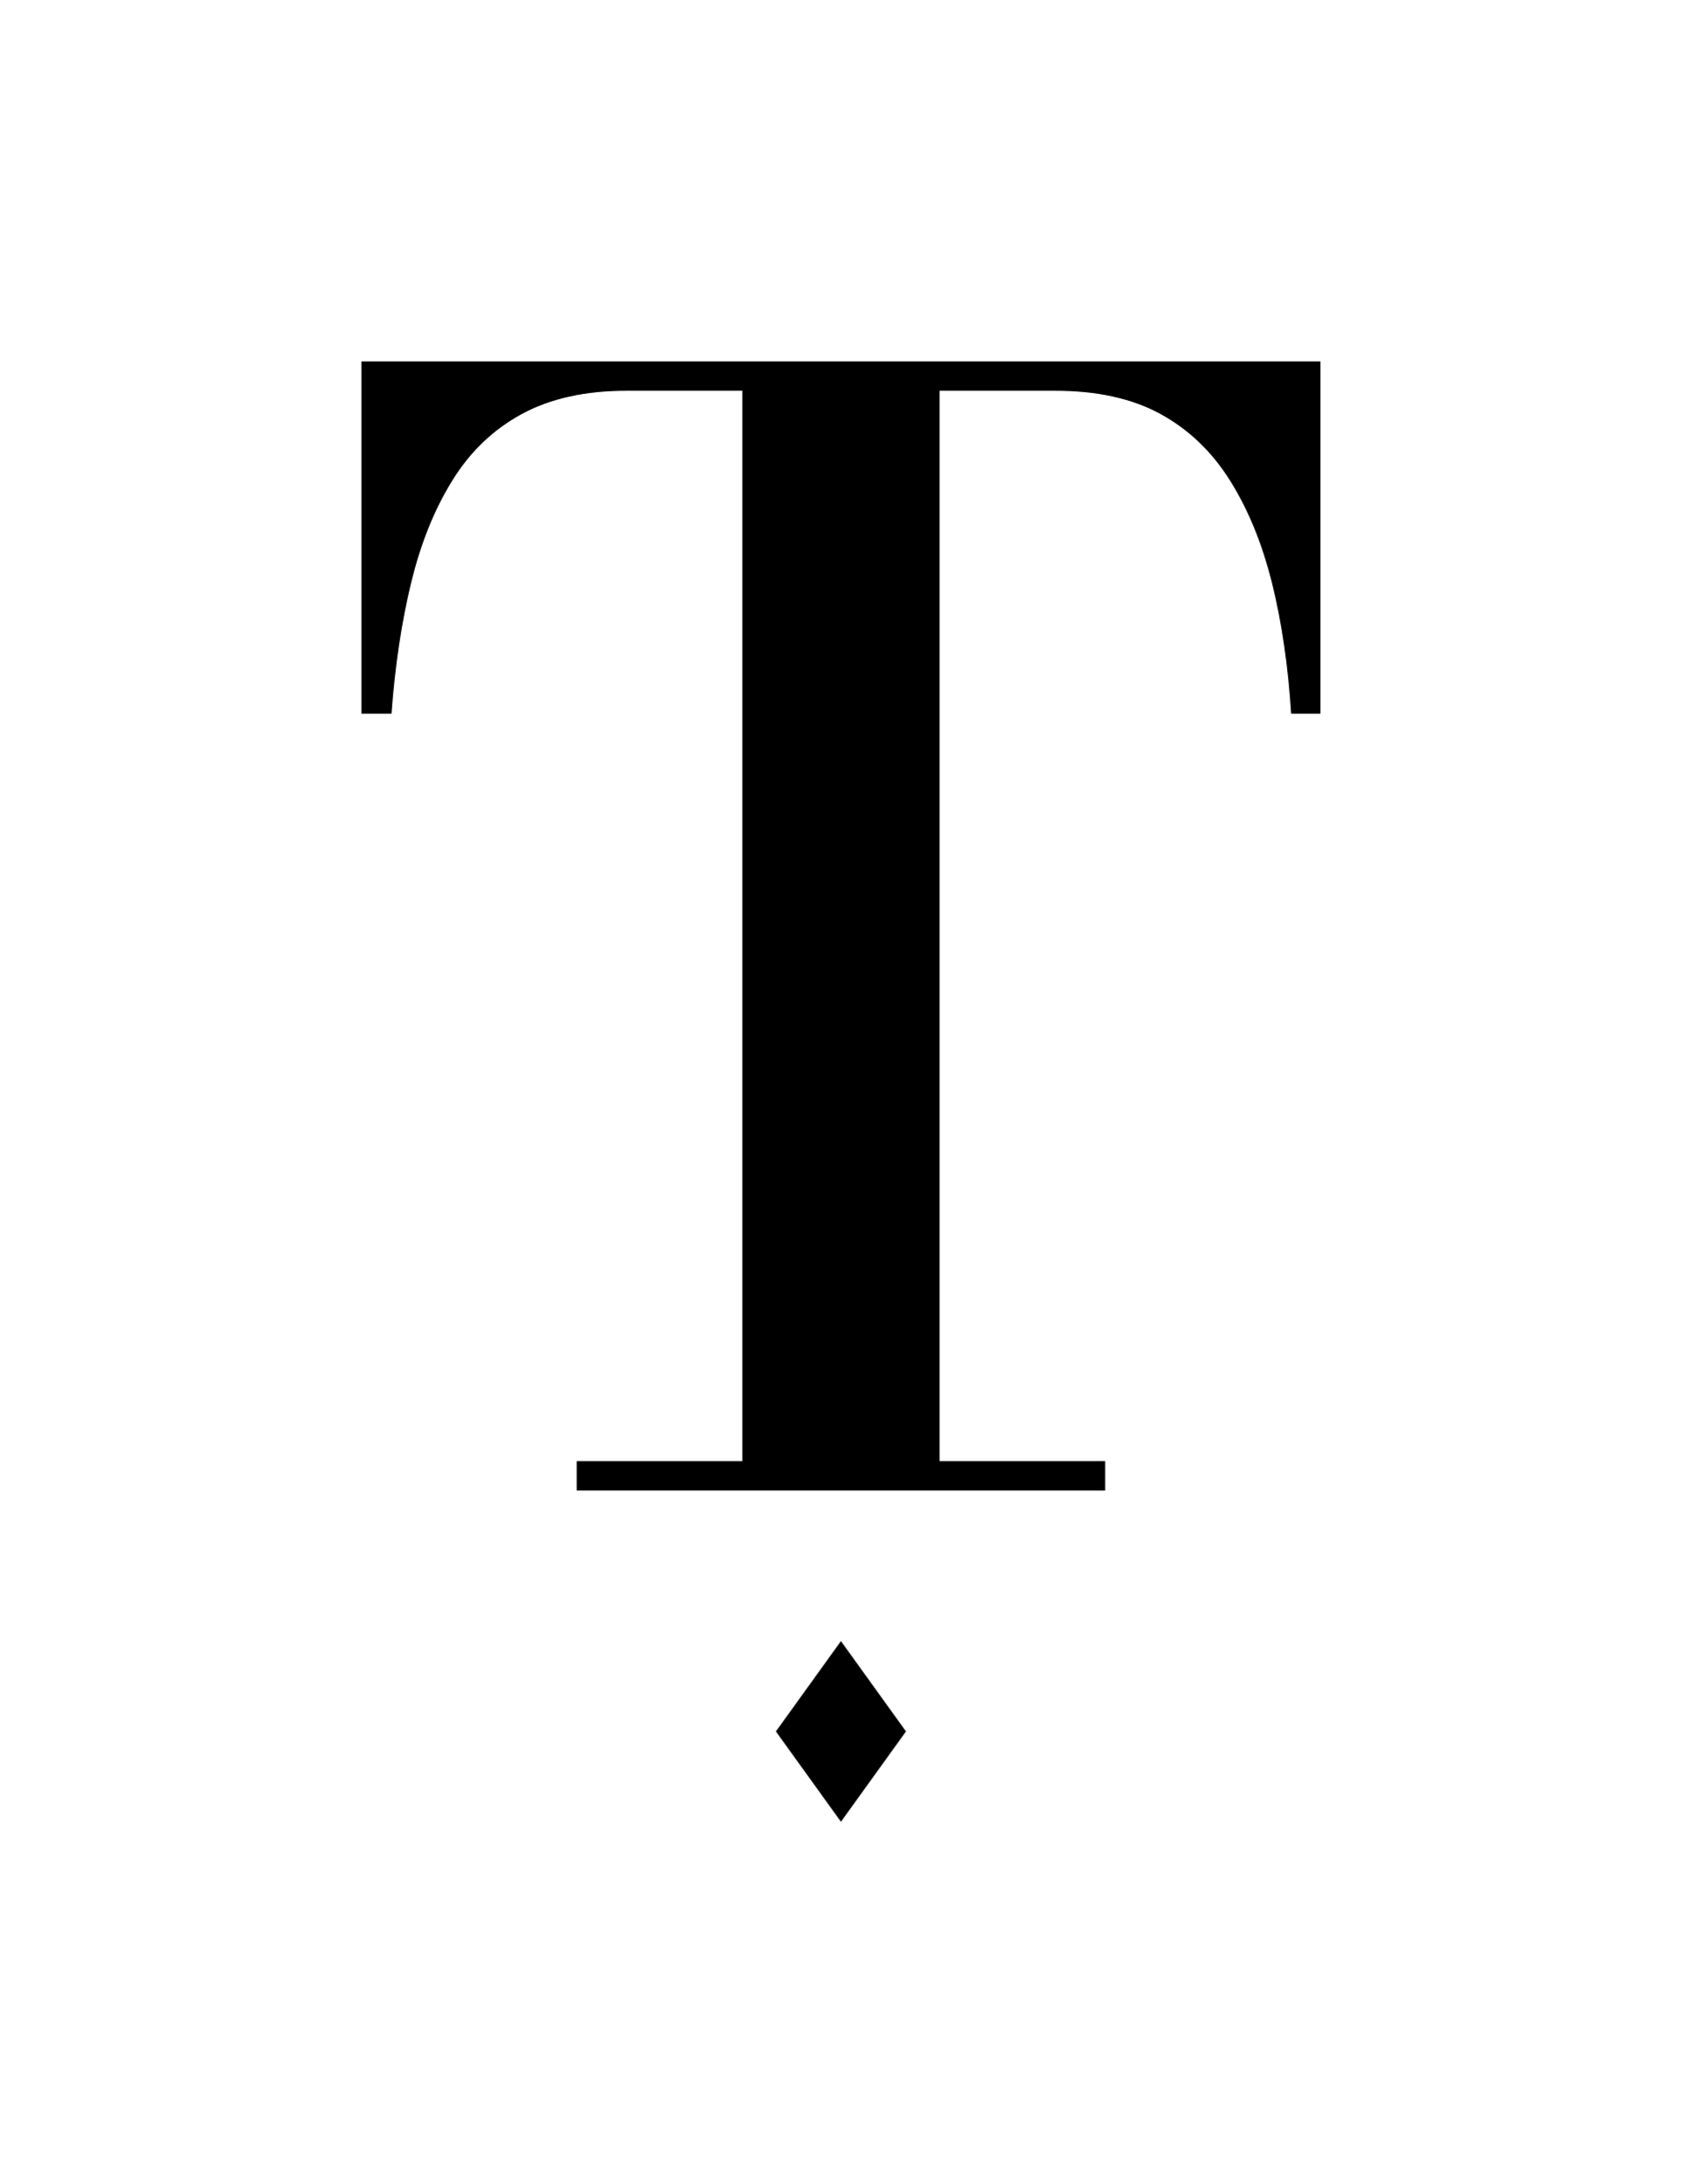
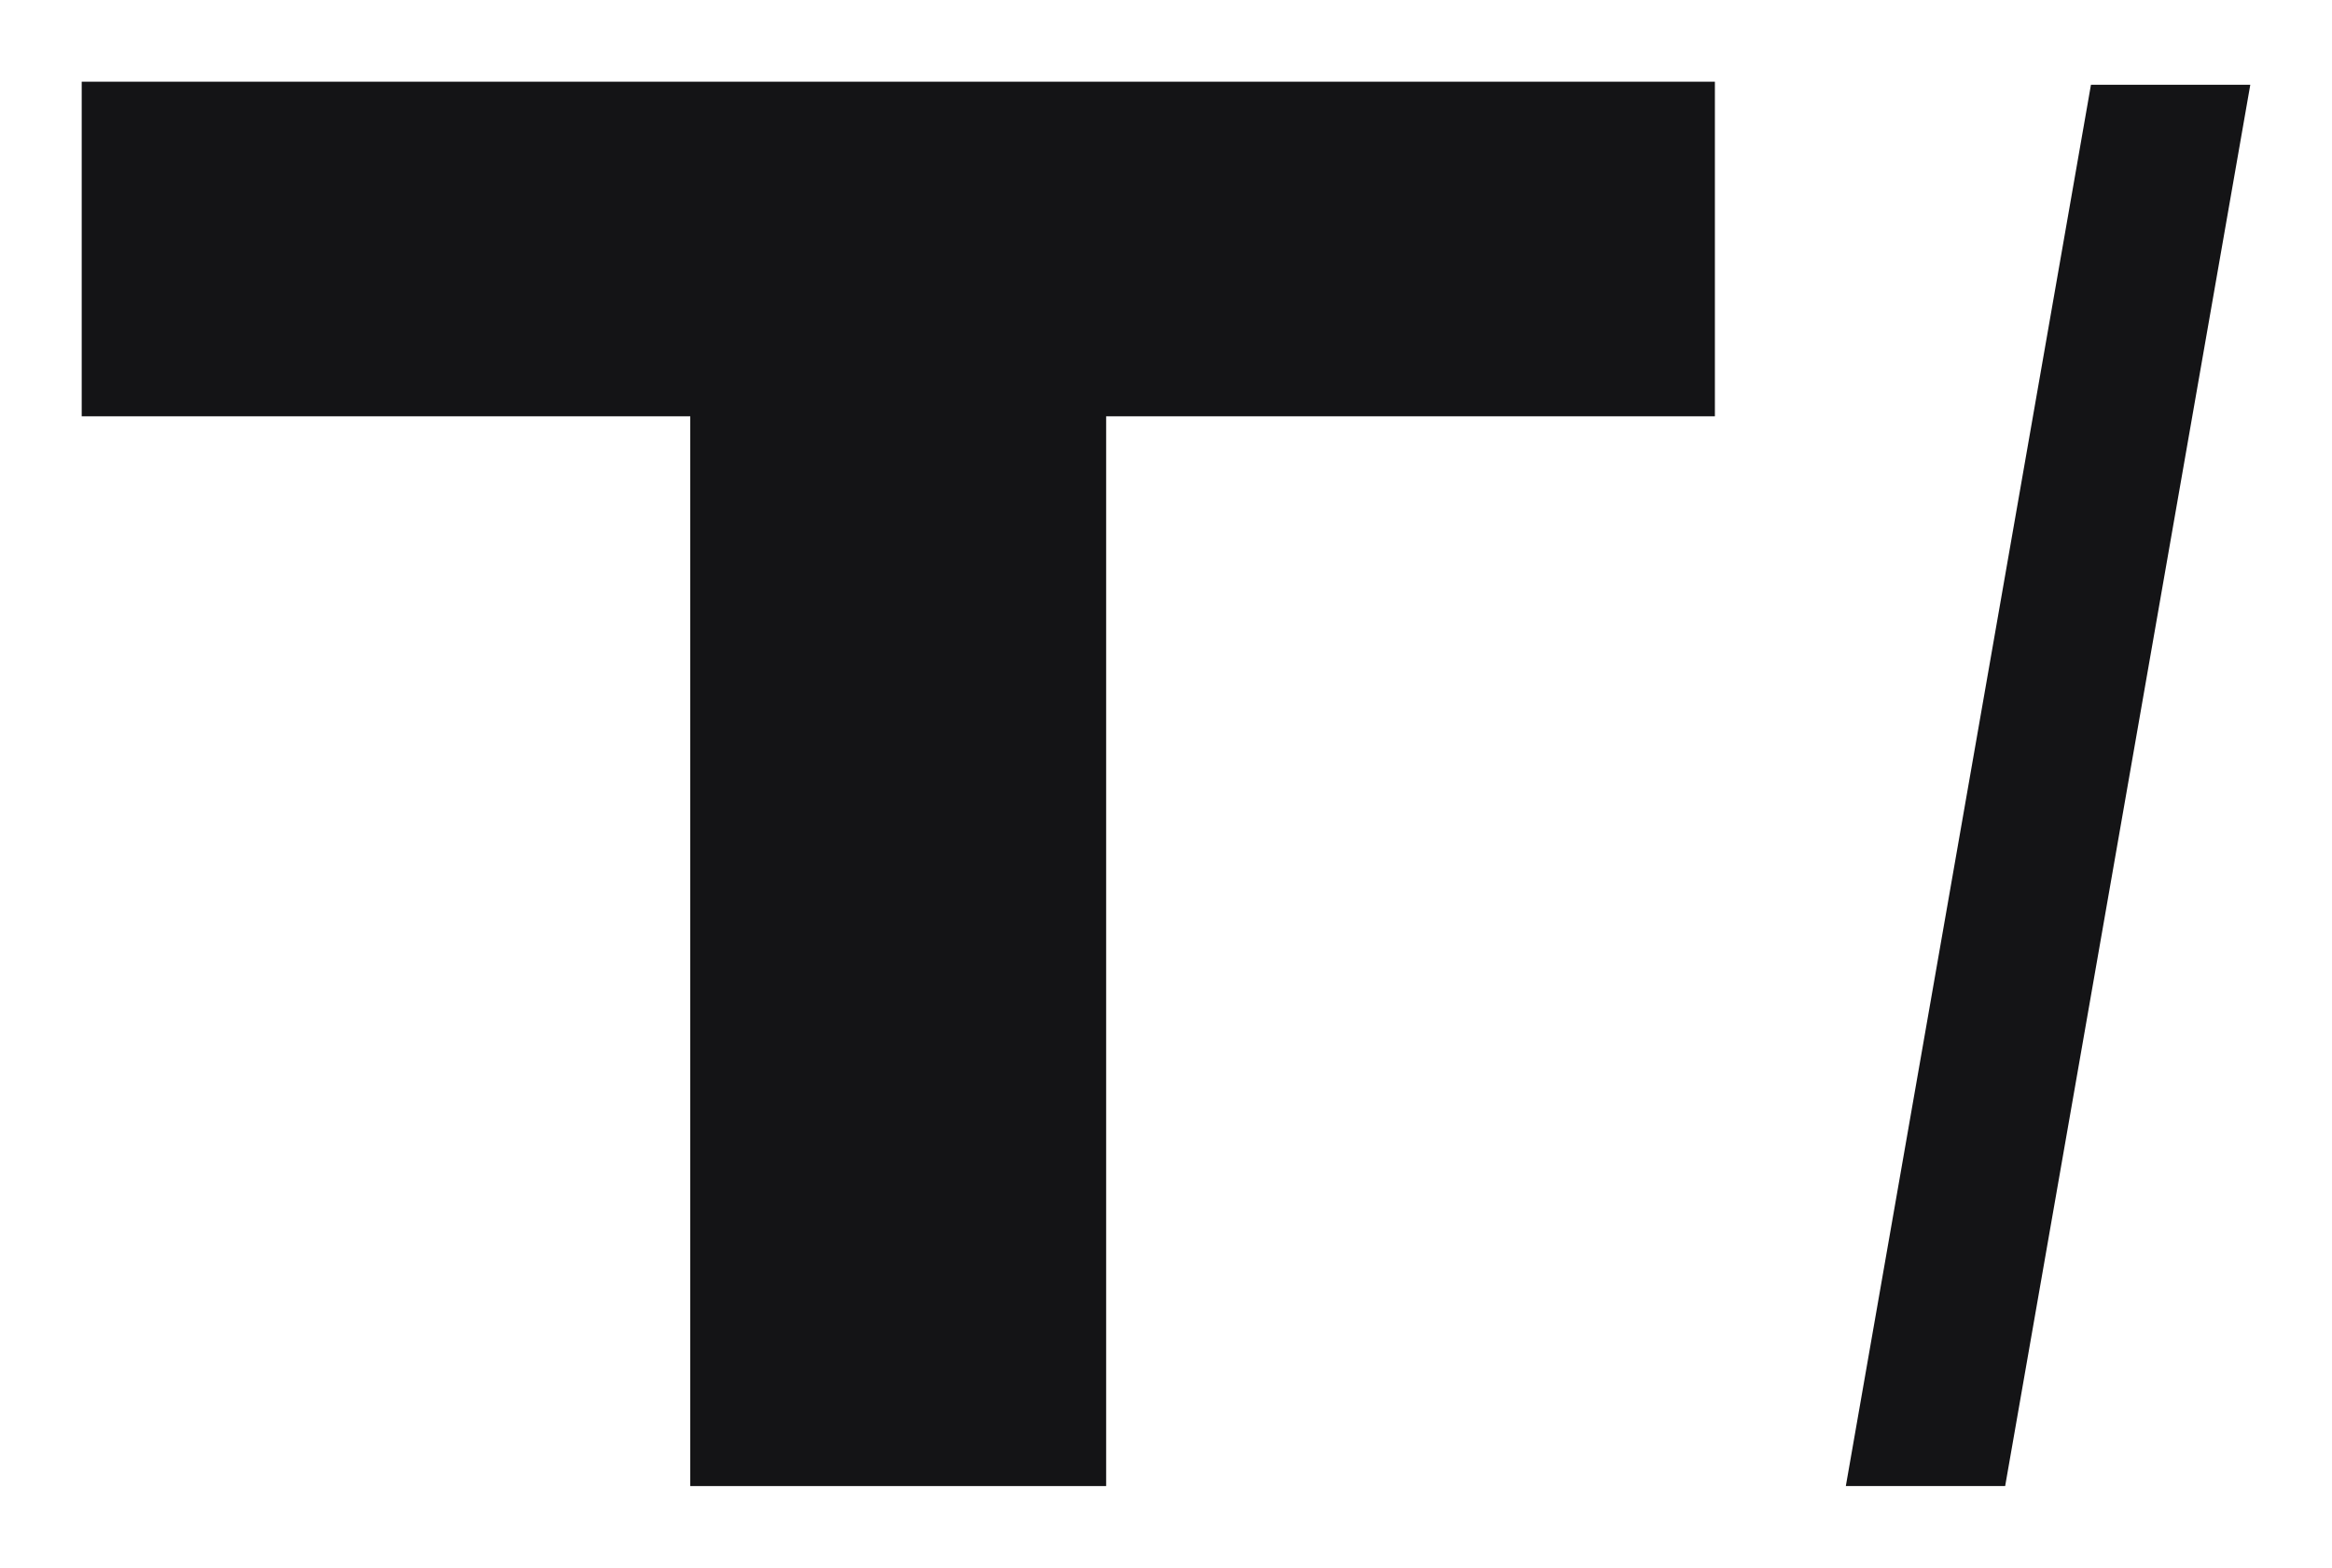
- <svg xmlns="http://www.w3.org/2000/svg" viewBox="-21.4 -99 111.7 145" role="img" aria-label="Tot Auto — símbolo">
-   <path fill="#000000" d="M16.9 0L16.9 -1.95L27.9 -1.95L27.9 -73.05L20.25 -73.05Q16.1 -73.05 13.25 -71.5Q10.4 -69.95 8.63 -67.07Q6.85 -64.2 5.9 -60.28Q4.95 -56.35 4.6 -51.6L2.6 -51.6L2.6 -75L66.3 -75L66.3 -51.6L64.35 -51.6Q64.05 -56.35 63.08 -60.28Q62.1 -64.2 60.3 -67.07Q58.5 -69.95 55.68 -71.5Q52.85 -73.05 48.65 -73.05L41 -73.05L41 -1.95L52 -1.95L52 0Z" />
-   <path fill="#000000" d="M34.45 10L38.77 16L34.45 22L30.13 16Z" />
+ <svg xmlns="http://www.w3.org/2000/svg" viewBox="-15.6 -727.5 1141.6 767.5" role="img" aria-label="Tot Auto — símbolo">
+   <path fill="#141416" d="M322.3 0V-523.7H24.4V-687.5H823.9V-523.7H525.9V0Z" />
+   <path fill="#141416" d="M888 0L966 0L1086 -686L1008 -686Z" />
</svg>
